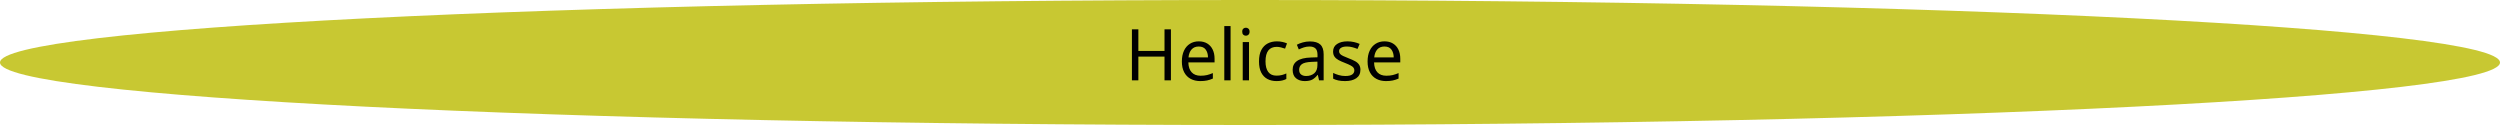
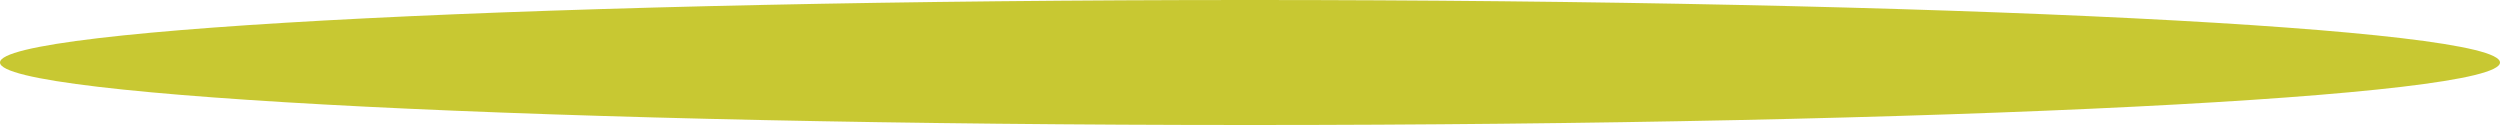
<svg xmlns="http://www.w3.org/2000/svg" width="1400" height="70" viewBox="0 0 1400 70">
  <style>
      ellipse {
         fill: rgb(200,200,50);
      }
   </style>
  <ellipse cx="700" cy="35" rx="700" ry="35" />
-   <text x="630" y="45" font-family="sans-serif" font-size="40">Helicase</text>
</svg>
